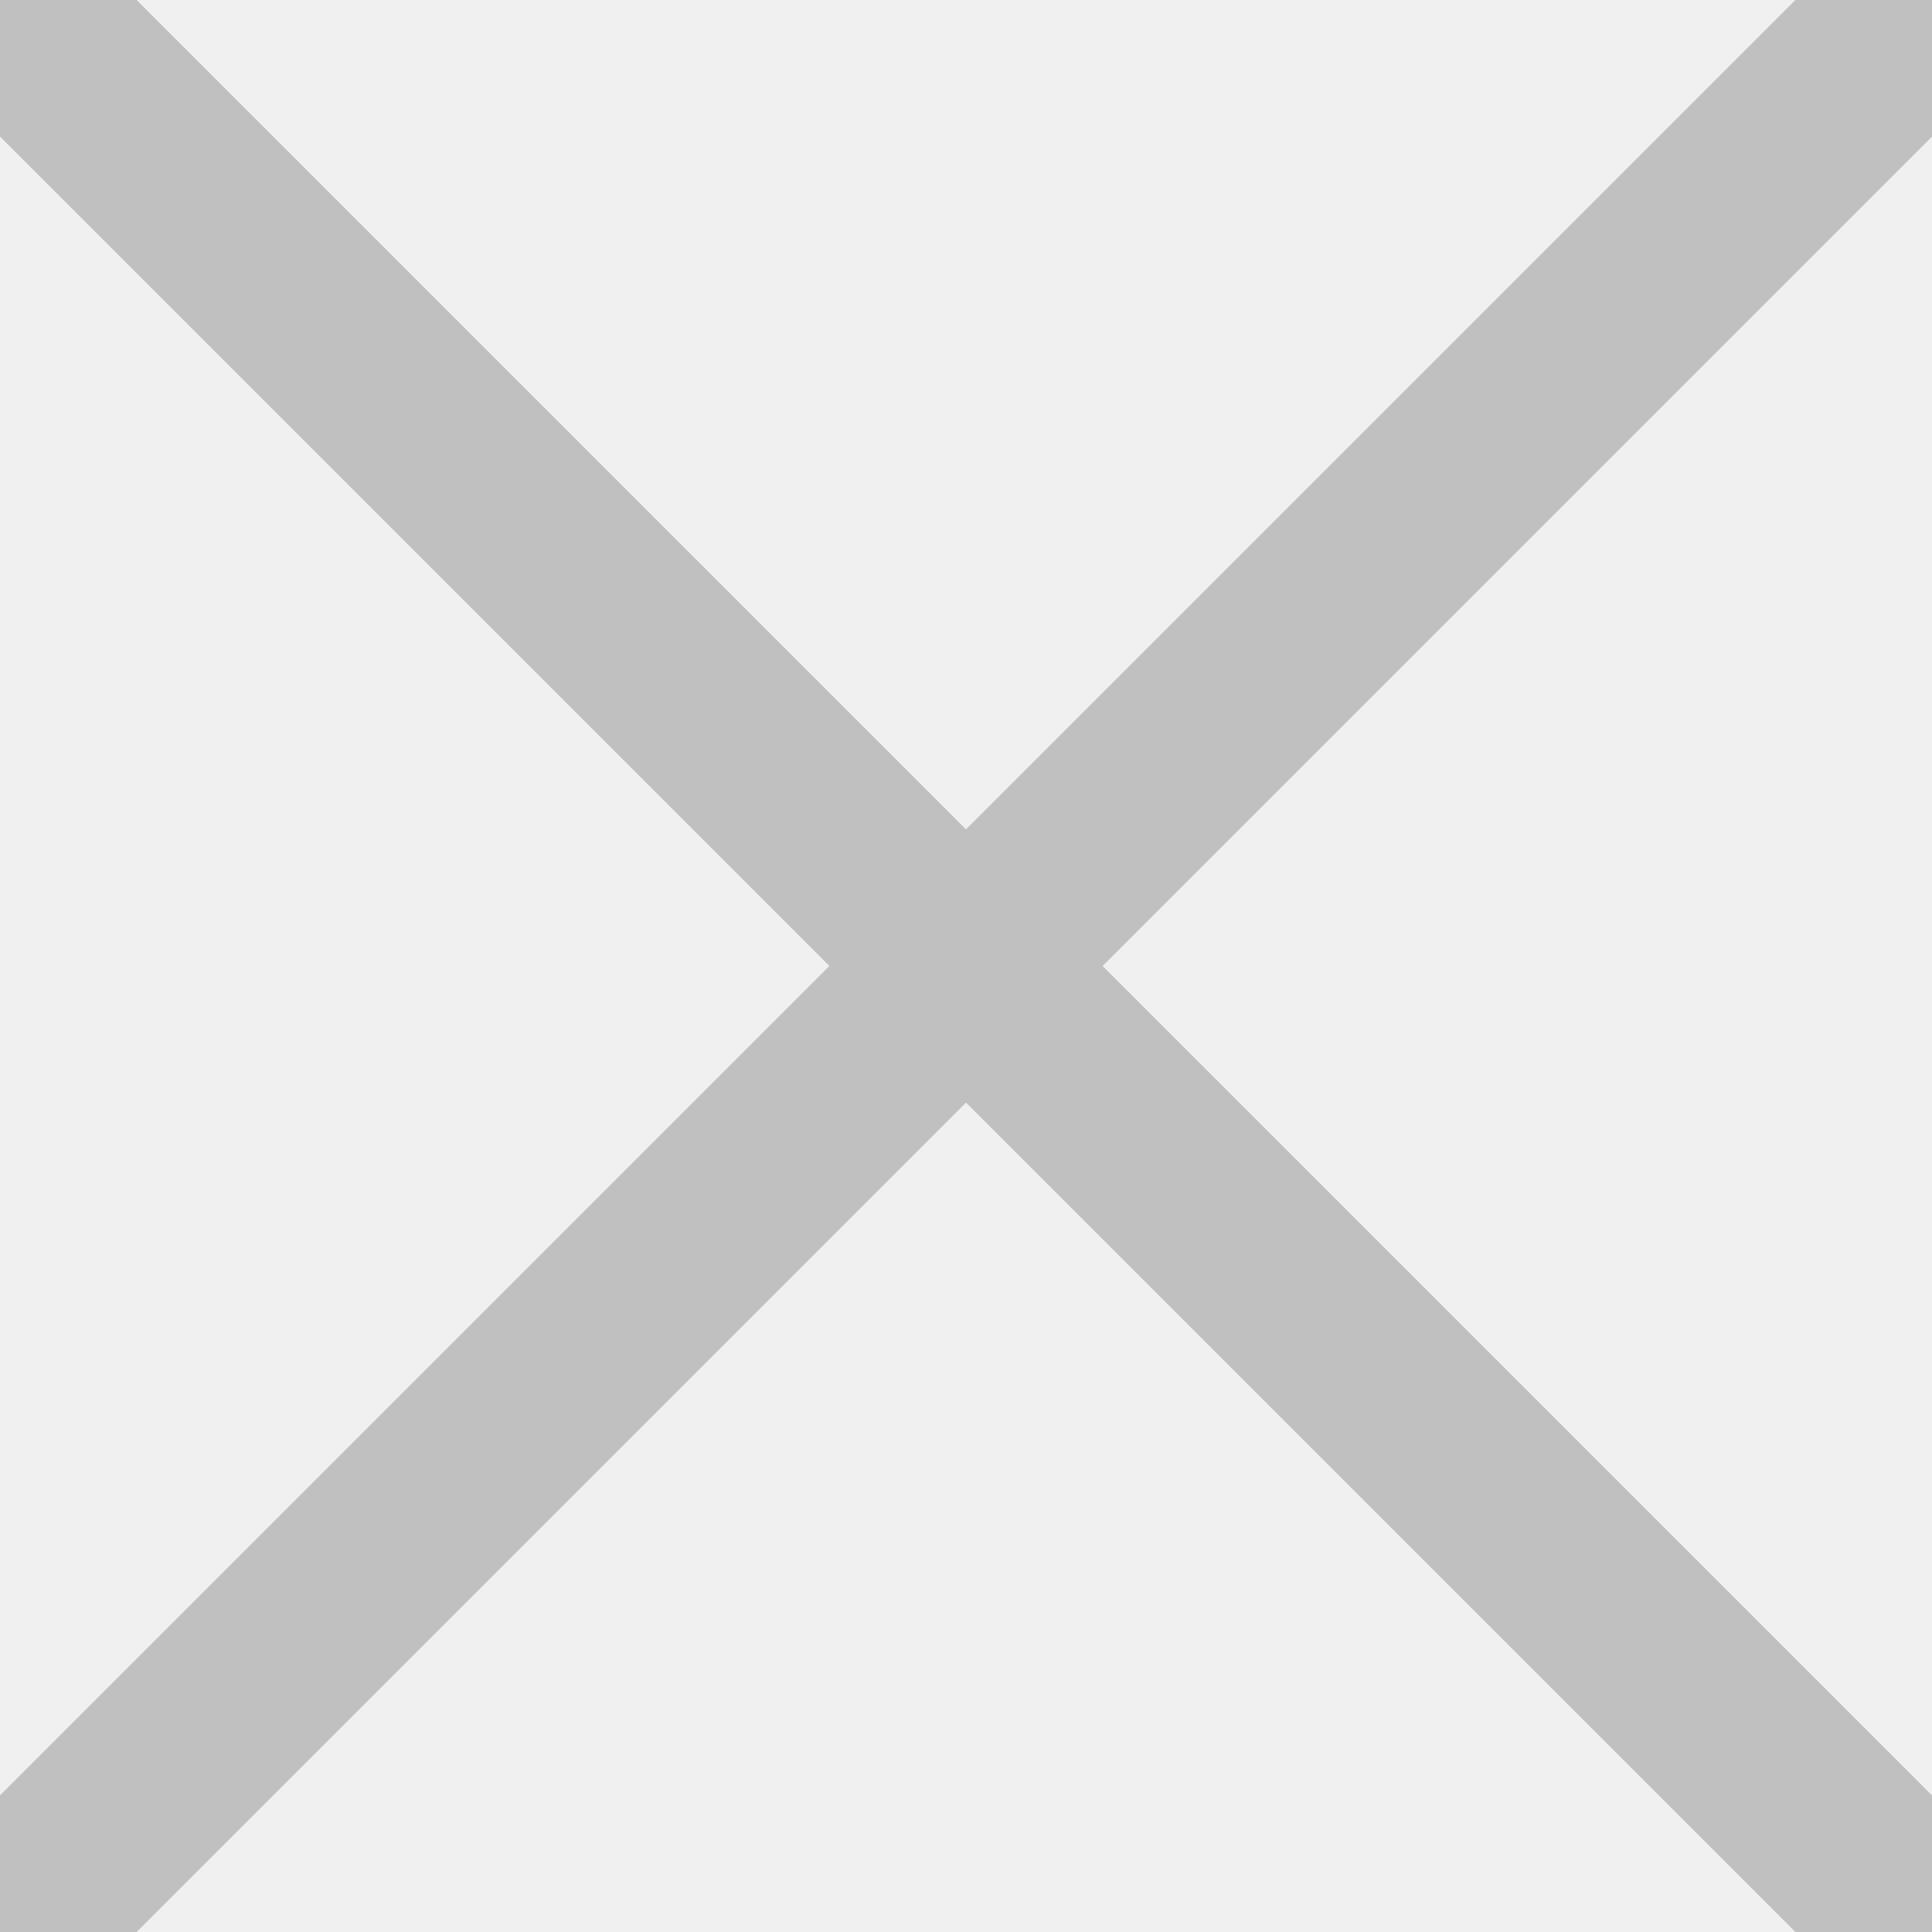
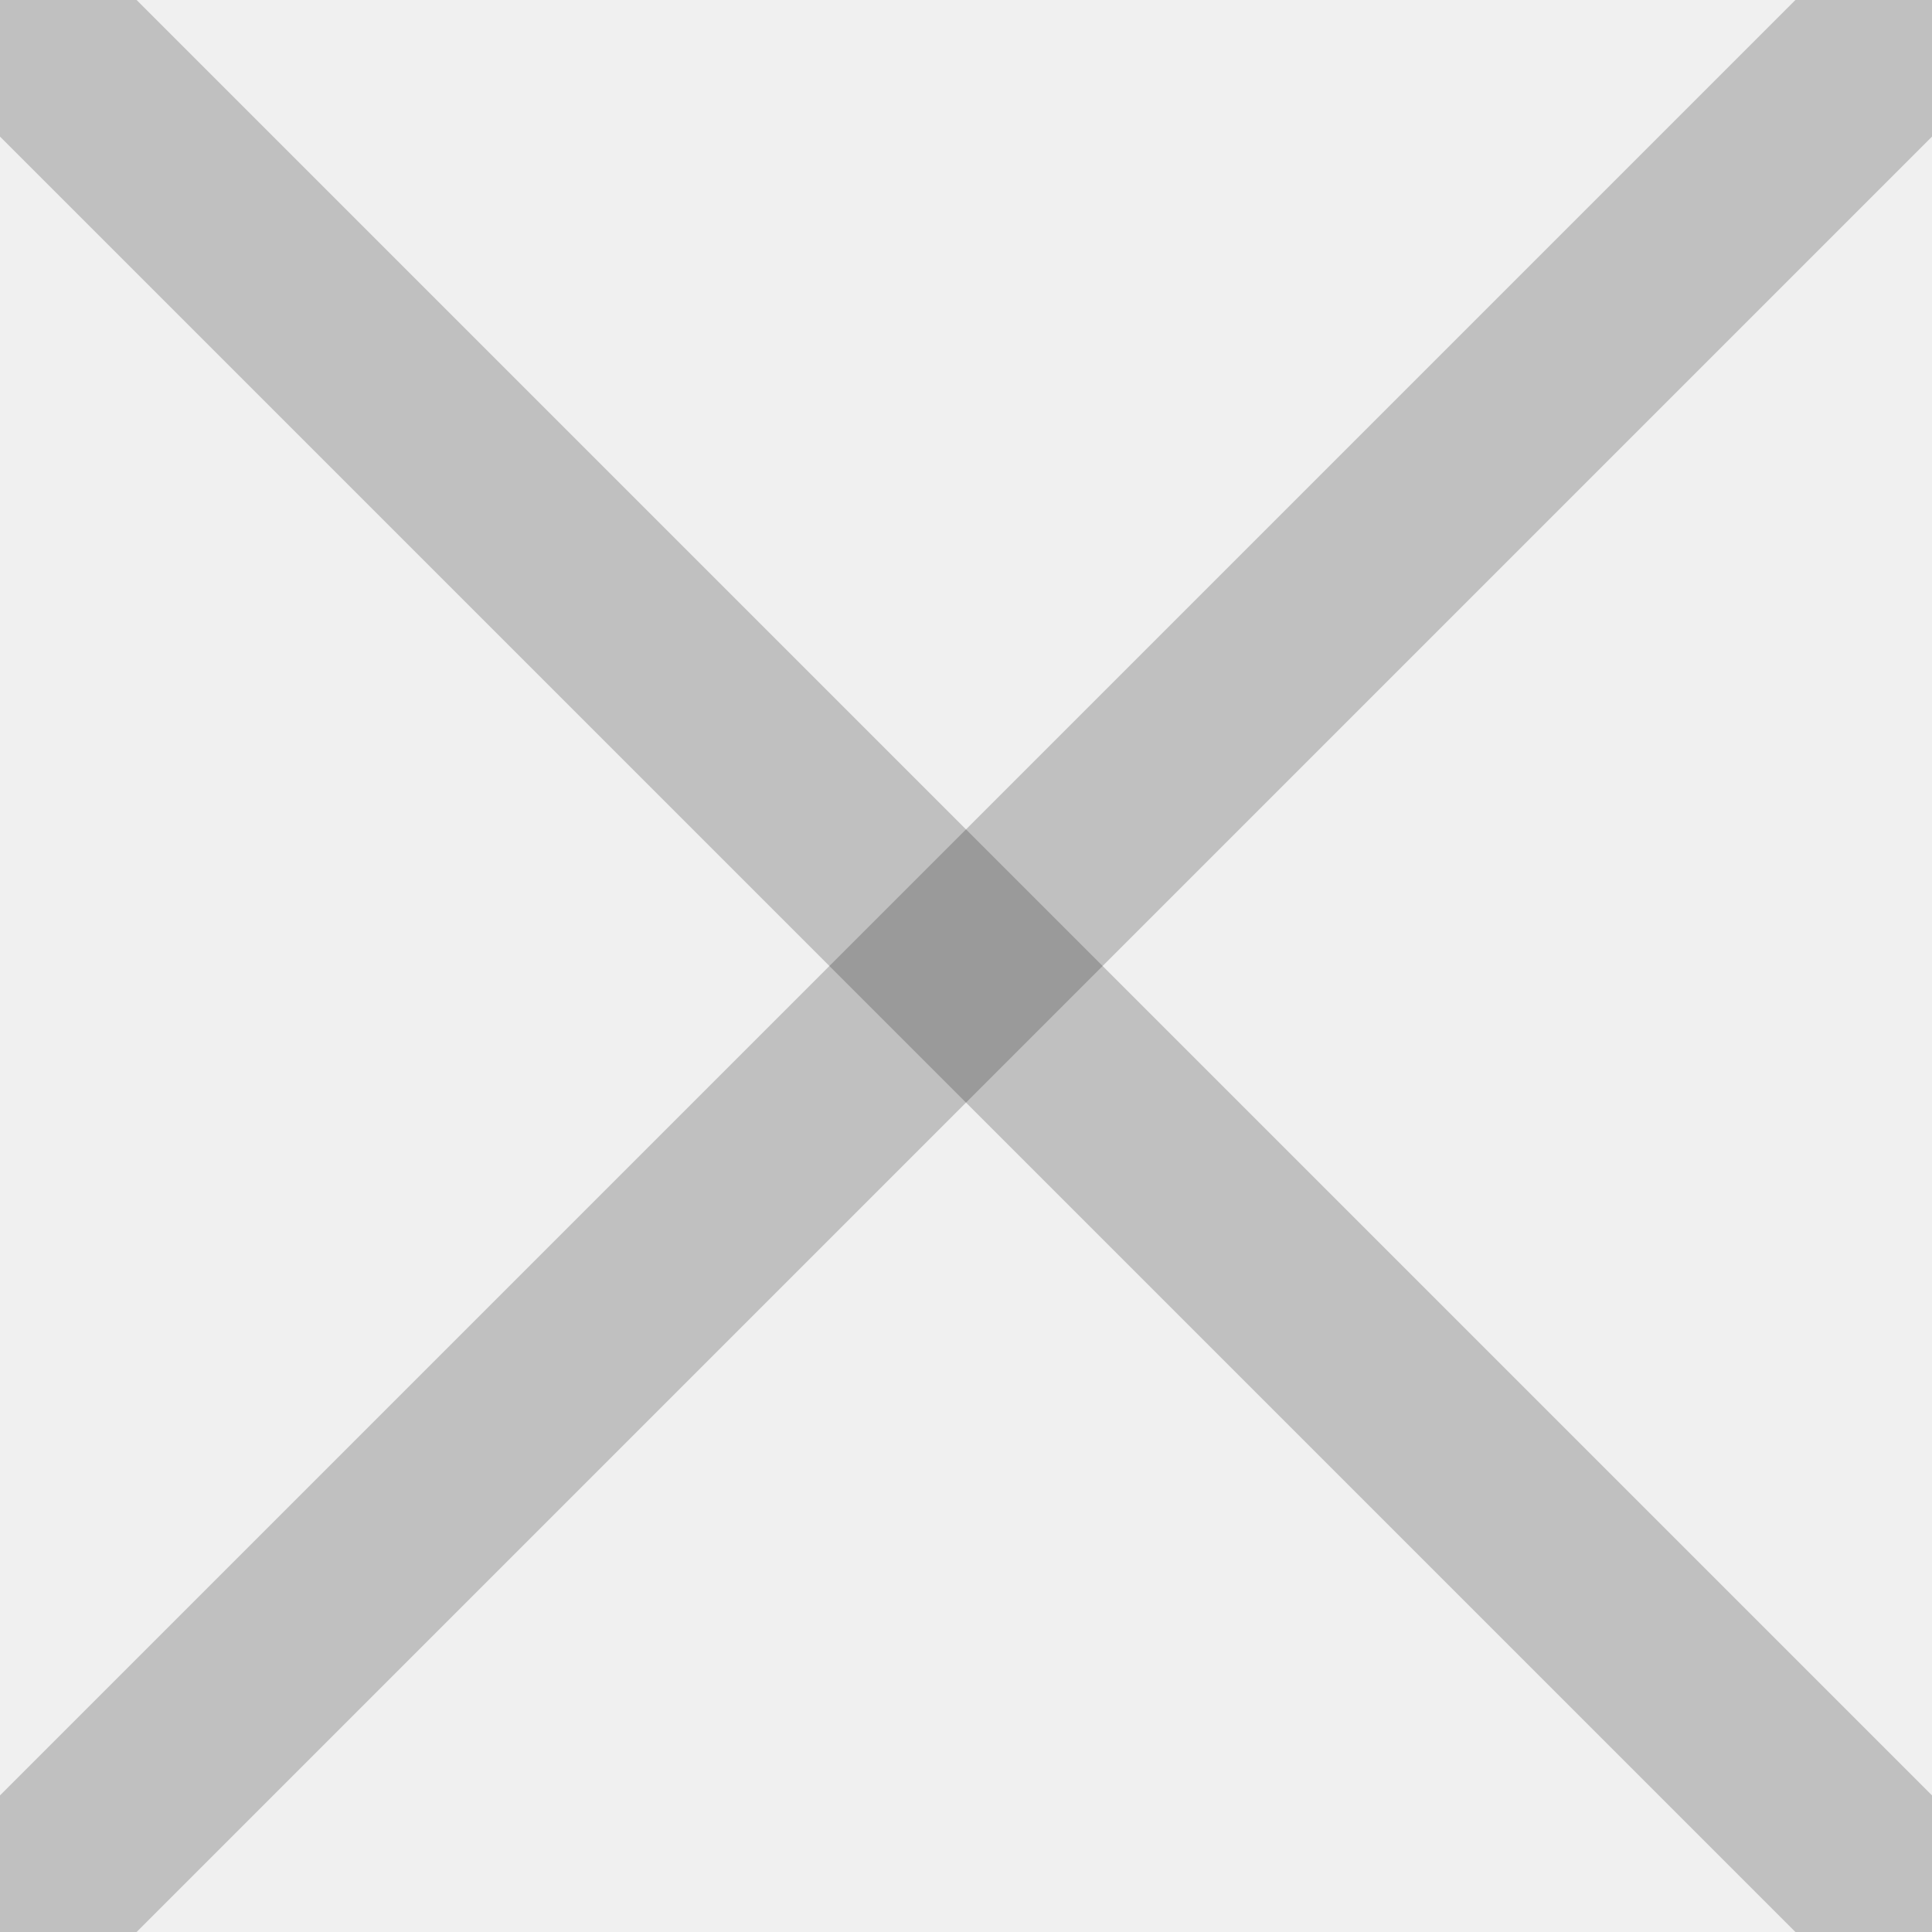
<svg xmlns="http://www.w3.org/2000/svg" width="10" height="10" viewBox="0 0 10 10" fill="none">
-   <g clip-path="url(#clip0)" stroke="#000" stroke-opacity=".2">
-     <path d="M0 0l5 5-5 5m10 0L5 5l5-5" />
+   <g clip-path="url(#clip0)">
+     <path d="M0 0L5 5L0 10" stroke="black" stroke-opacity="0.2" />
+     <path d="M10 10L5 5L10 1.22737e-06" stroke="black" stroke-opacity="0.2" />
  </g>
  <defs>
    <clipPath id="clip0">
-       <path fill="#fff" d="M0 0h10v10H0z" />
+       <rect width="10" height="10" fill="white" />
    </clipPath>
  </defs>
</svg>
